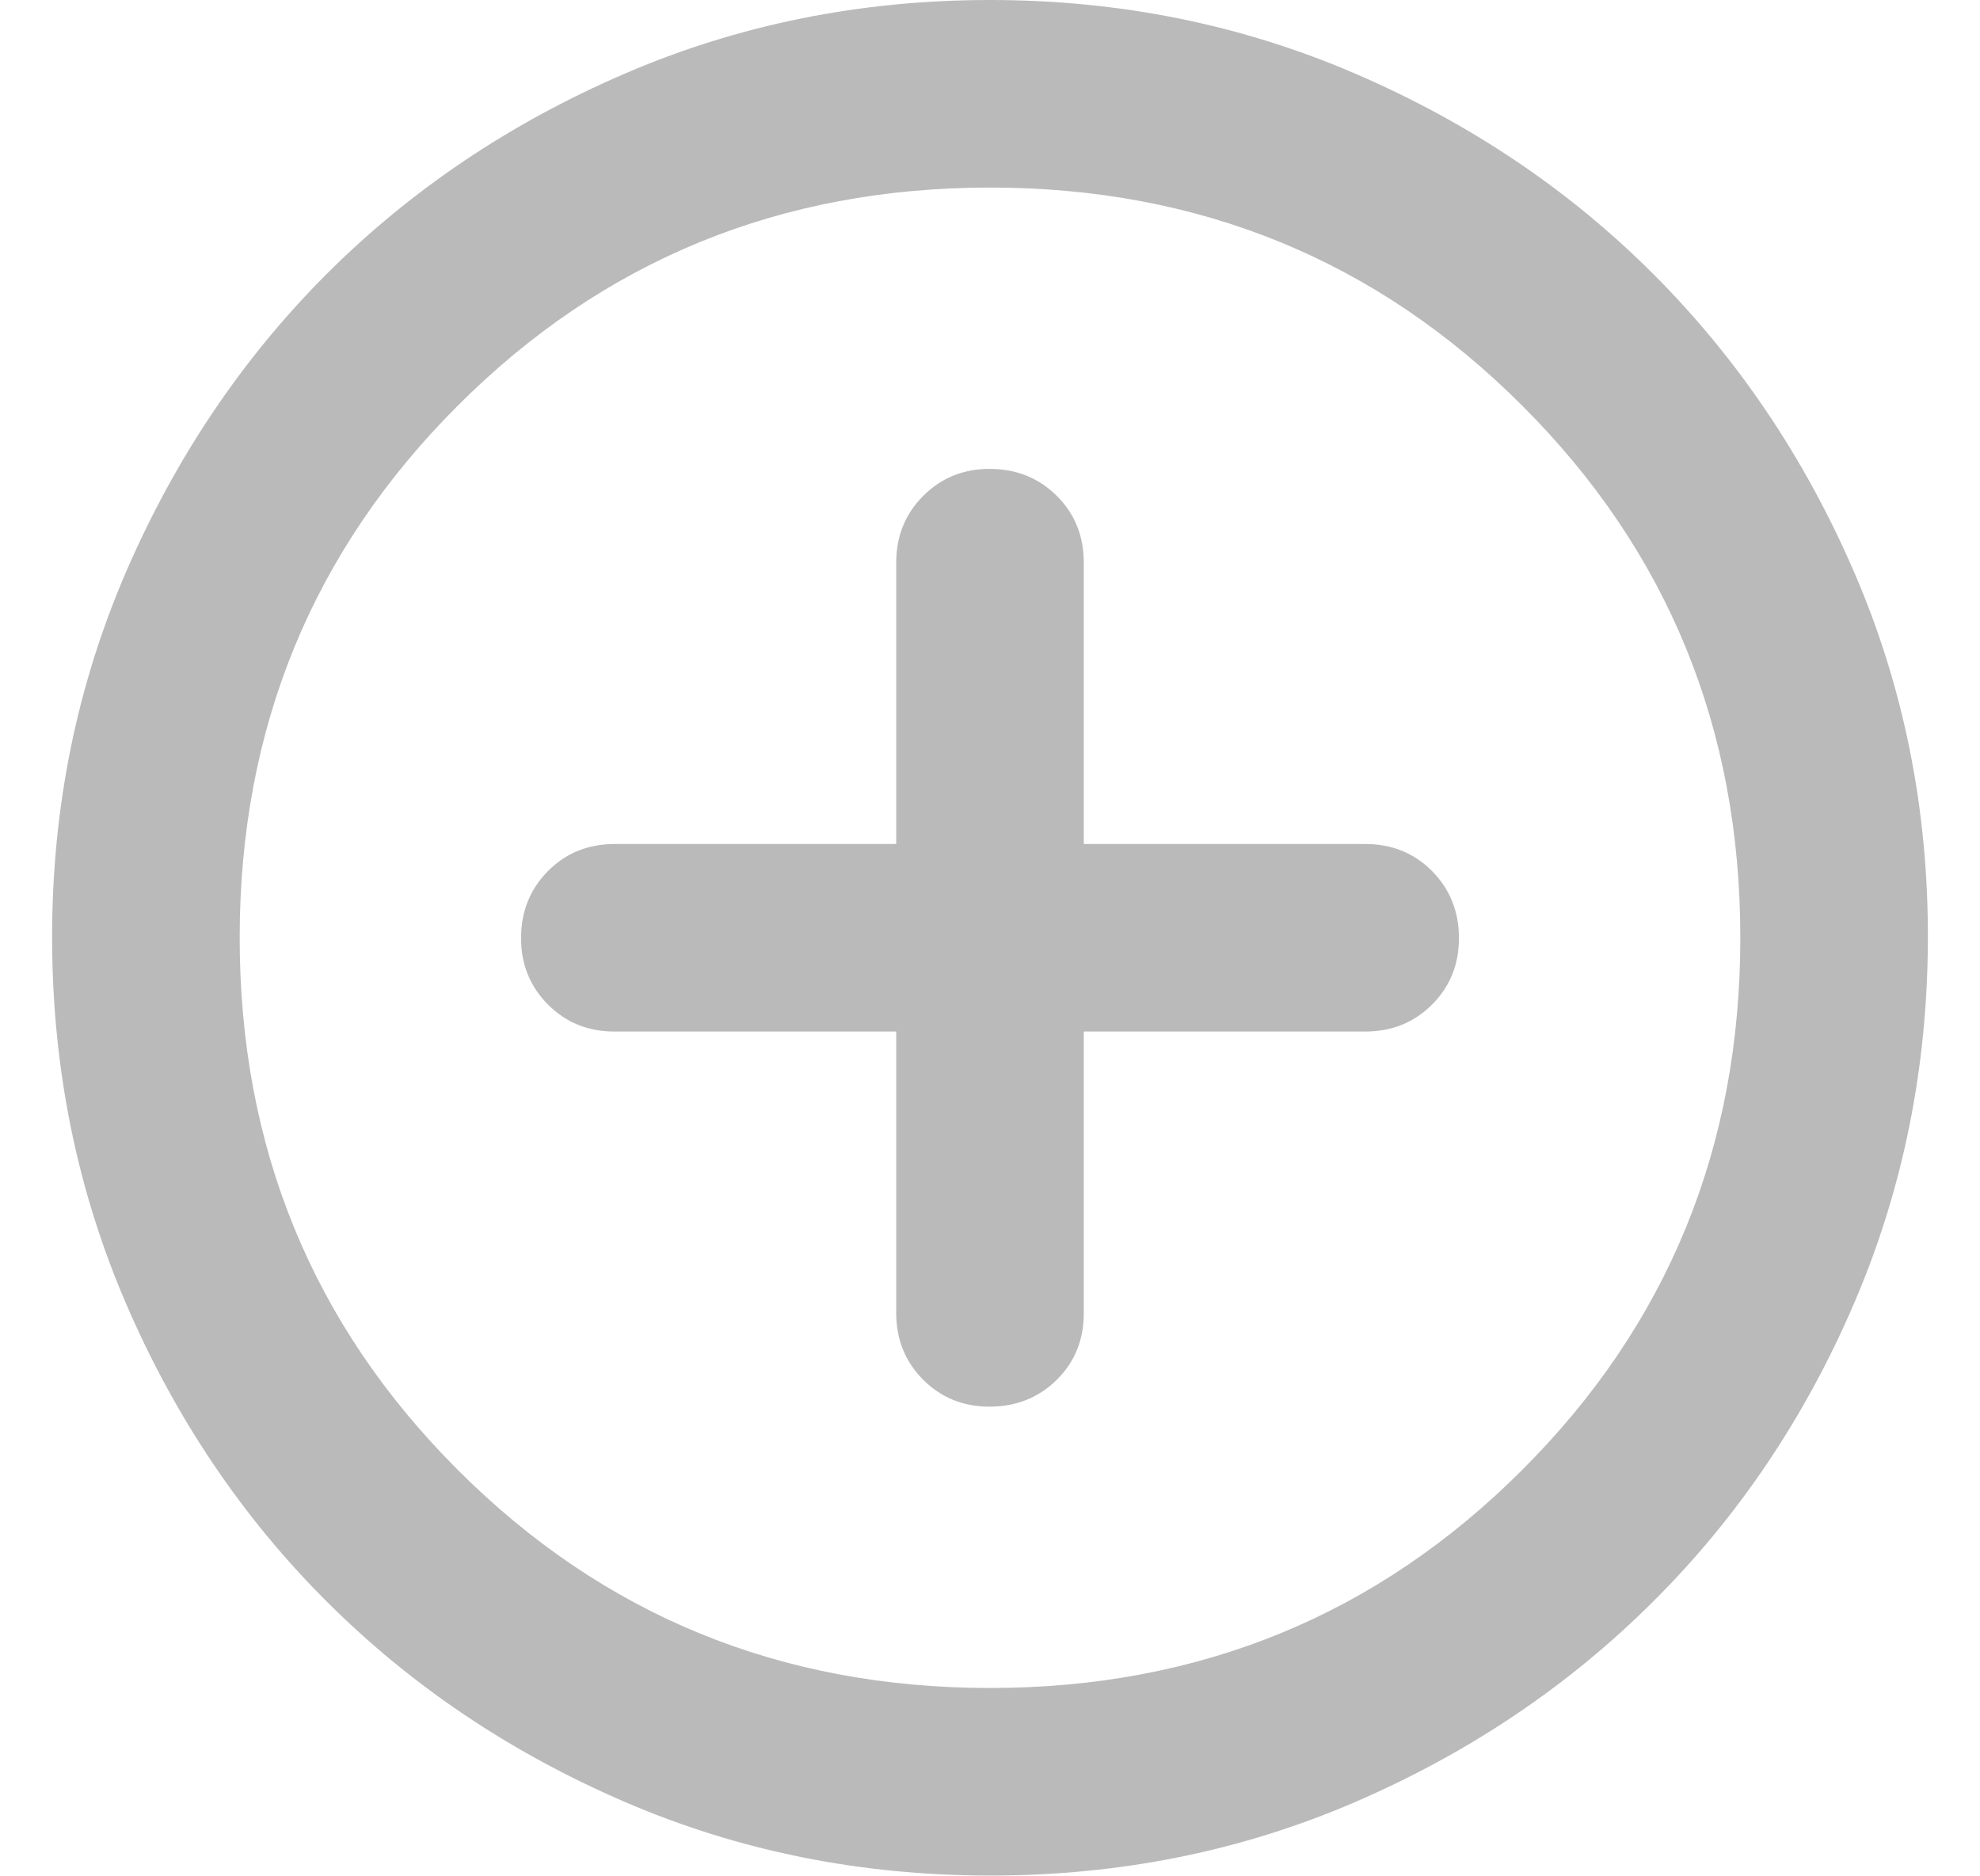
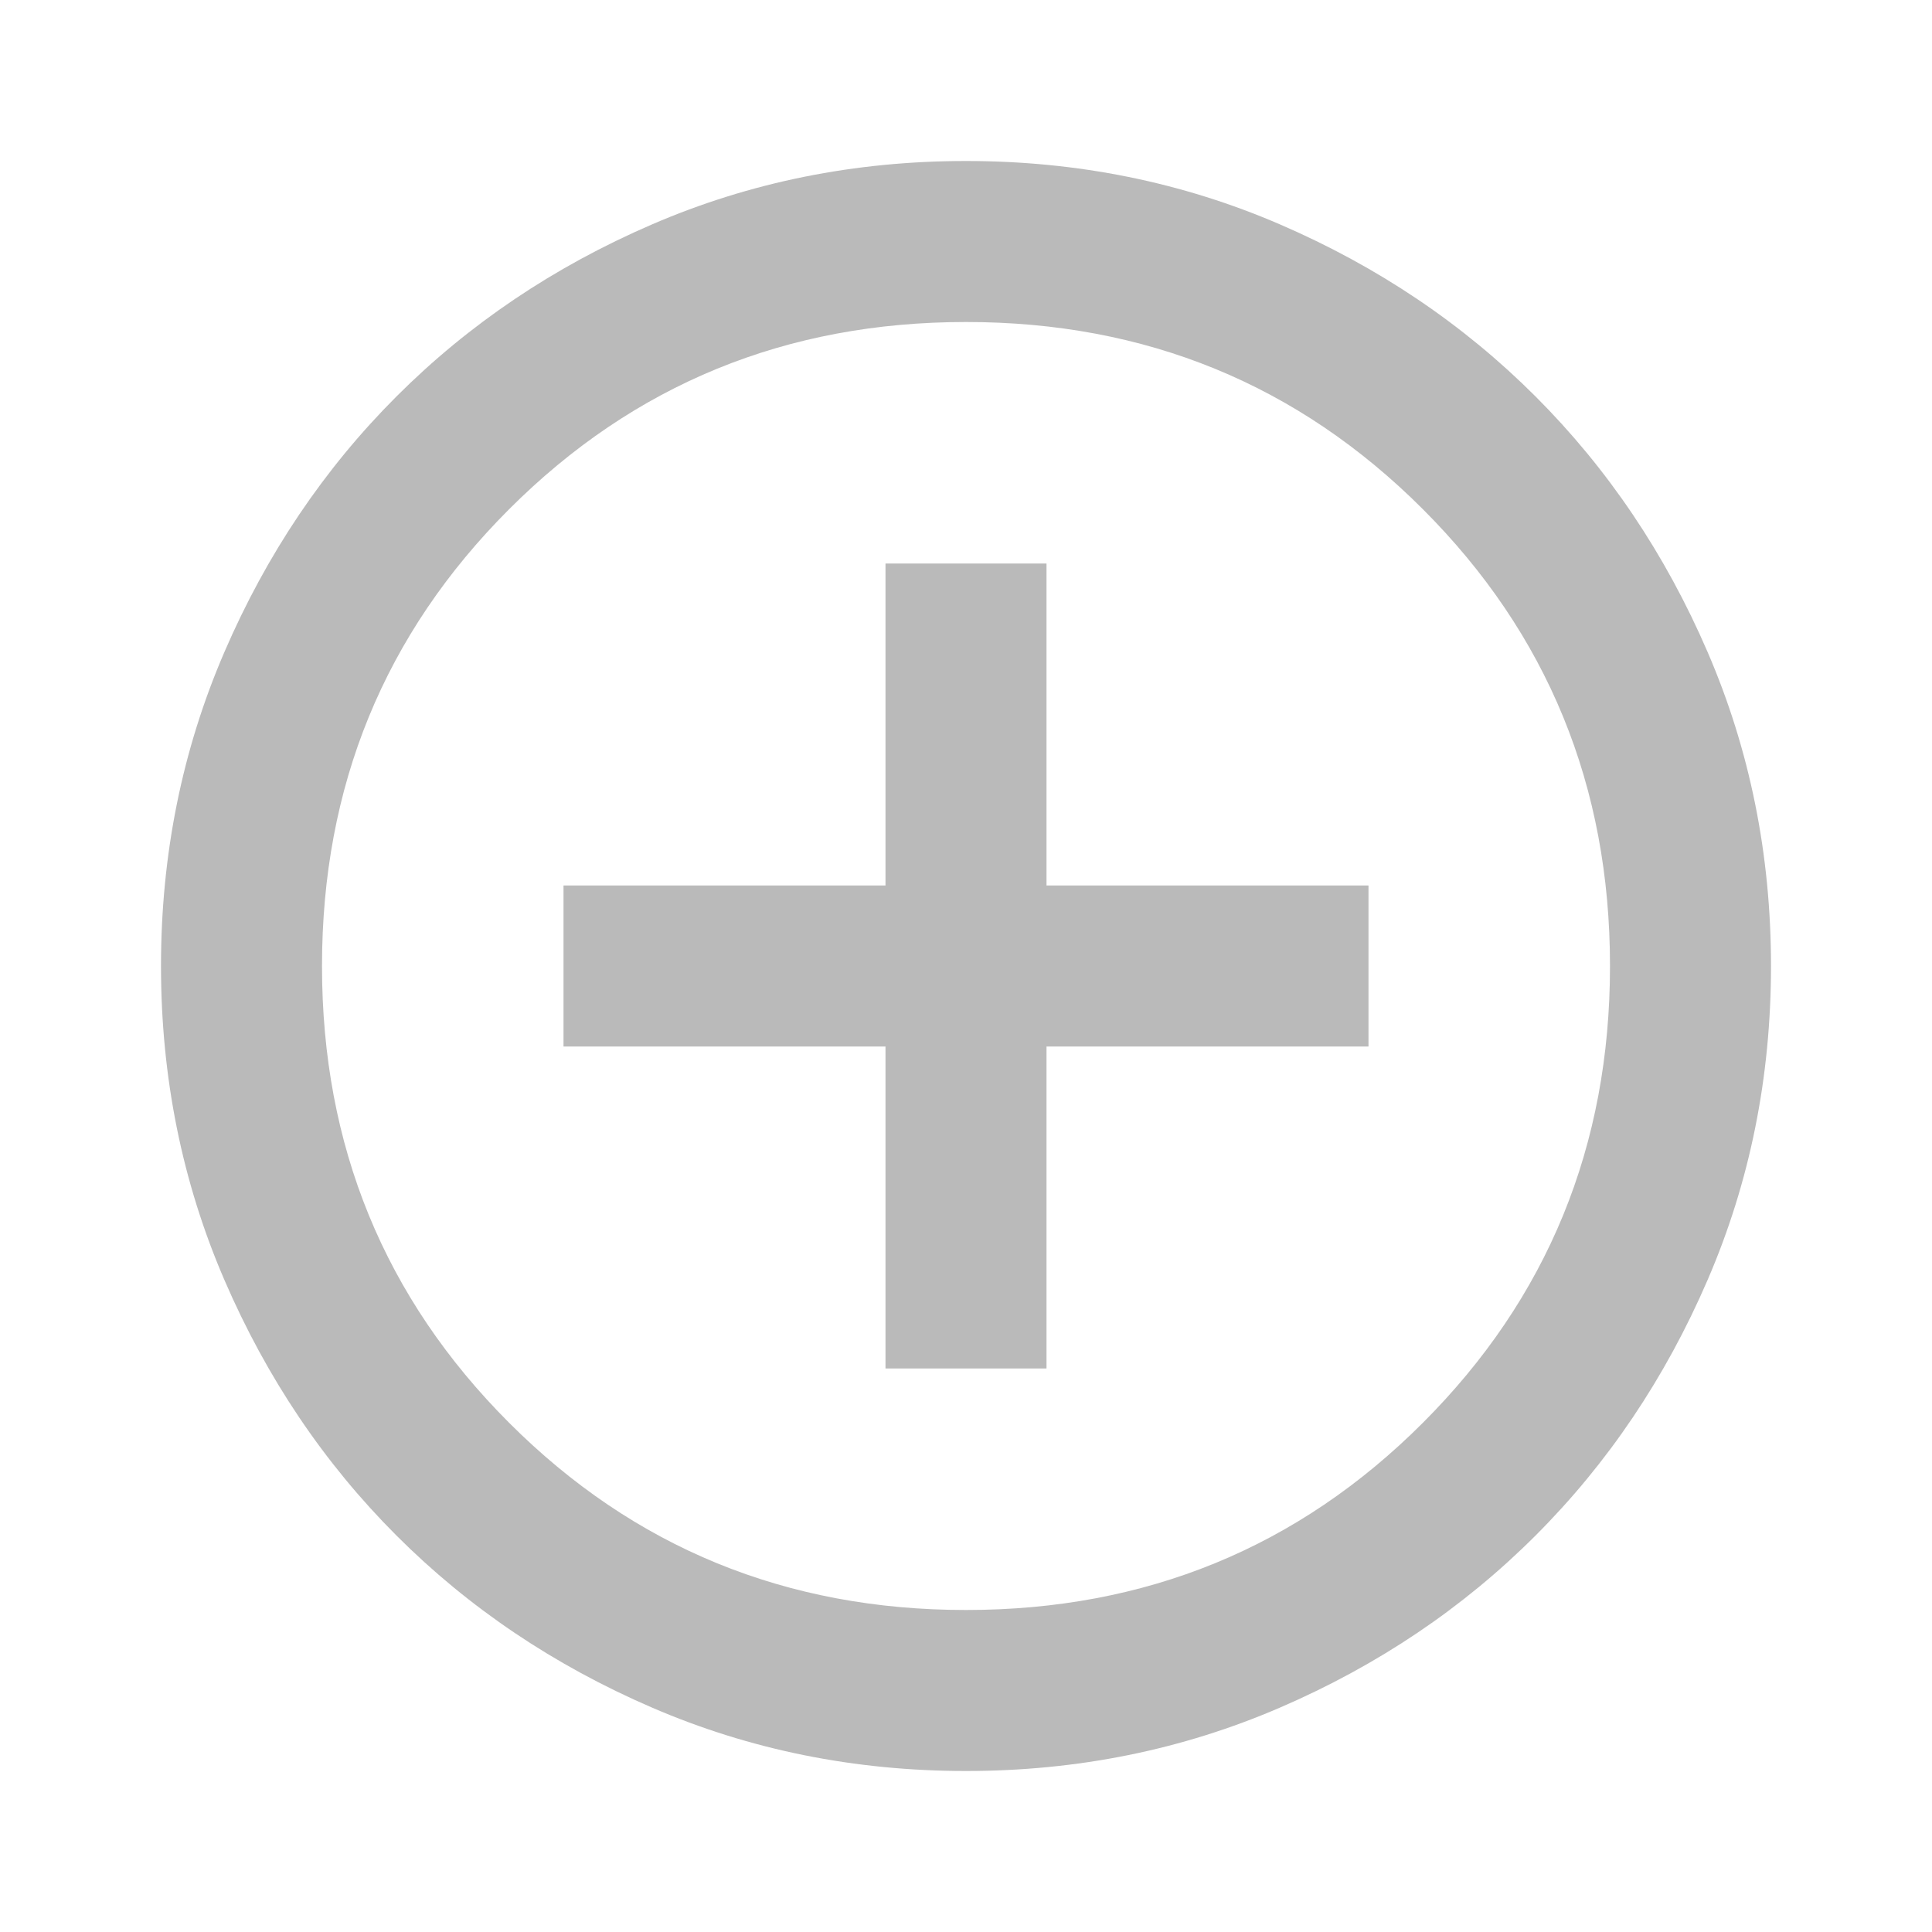
- <svg xmlns="http://www.w3.org/2000/svg" width="19" height="18" viewBox="0 0 19 18" fill="none">
-   <path d="M8.6 9.9V12.6C8.6 12.855 8.686 13.069 8.859 13.242C9.032 13.415 9.246 13.501 9.5 13.5C9.754 13.499 9.968 13.413 10.142 13.241C10.315 13.069 10.401 12.855 10.4 12.6V9.9H13.1C13.355 9.9 13.569 9.814 13.742 9.641C13.915 9.468 14.001 9.254 14 9C13.999 8.746 13.913 8.532 13.741 8.359C13.569 8.186 13.355 8.1 13.1 8.1H10.4V5.4C10.4 5.145 10.314 4.931 10.141 4.759C9.968 4.587 9.754 4.501 9.5 4.5C9.246 4.499 9.032 4.586 8.859 4.759C8.686 4.933 8.6 5.146 8.6 5.4V8.1H5.9C5.645 8.1 5.431 8.186 5.259 8.359C5.087 8.532 5.001 8.746 5 9C4.999 9.254 5.086 9.468 5.259 9.642C5.433 9.815 5.646 9.901 5.9 9.9H8.6ZM9.5 18C8.255 18 7.085 17.764 5.99 17.291C4.895 16.818 3.942 16.177 3.132 15.367C2.322 14.558 1.681 13.606 1.209 12.51C0.737 11.414 0.501 10.244 0.5 9C0.499 7.756 0.736 6.586 1.209 5.49C1.683 4.394 2.324 3.442 3.132 2.632C3.941 1.823 4.894 1.182 5.99 0.709C7.086 0.236 8.256 0 9.5 0C10.744 0 11.914 0.236 13.01 0.709C14.106 1.182 15.059 1.823 15.867 2.632C16.676 3.442 17.318 4.394 17.792 5.49C18.266 6.586 18.502 7.756 18.5 9C18.498 10.244 18.262 11.414 17.791 12.51C17.32 13.606 16.679 14.558 15.867 15.367C15.056 16.177 14.104 16.818 13.01 17.292C11.916 17.765 10.746 18.001 9.5 18ZM9.5 16.2C11.51 16.2 13.213 15.502 14.607 14.107C16.003 12.713 16.7 11.01 16.7 9C16.7 6.99 16.003 5.287 14.607 3.893C13.213 2.498 11.51 1.8 9.5 1.8C7.49 1.8 5.787 2.498 4.393 3.893C2.998 5.287 2.3 6.99 2.3 9C2.3 11.01 2.998 12.713 4.393 14.107C5.787 15.502 7.49 16.2 9.5 16.2Z" fill="#bababa" />
+ <svg xmlns="http://www.w3.org/2000/svg" height="24px" viewBox="0 -960 960 960" width="24px" fill="#bababa">
+   <path d="M440-280h80v-160h160v-80H520v-160h-80v160H280v80h160v160Zm40 200q-83 0-156-31.5T197-197q-54-54-85.5-127T80-480q0-83 31.5-156T197-763q54-54 127-85.5T480-880q83 0 156 31.5T763-763q54 54 85.5 127T880-480q0 83-31.5 156T763-197q-54 54-127 85.5T480-80Zm0-80q134 0 227-93t93-227q0-134-93-227t-227-93q-134 0-227 93t-93 227q0 134 93 227t227 93Zm0-320Z" />
</svg>
